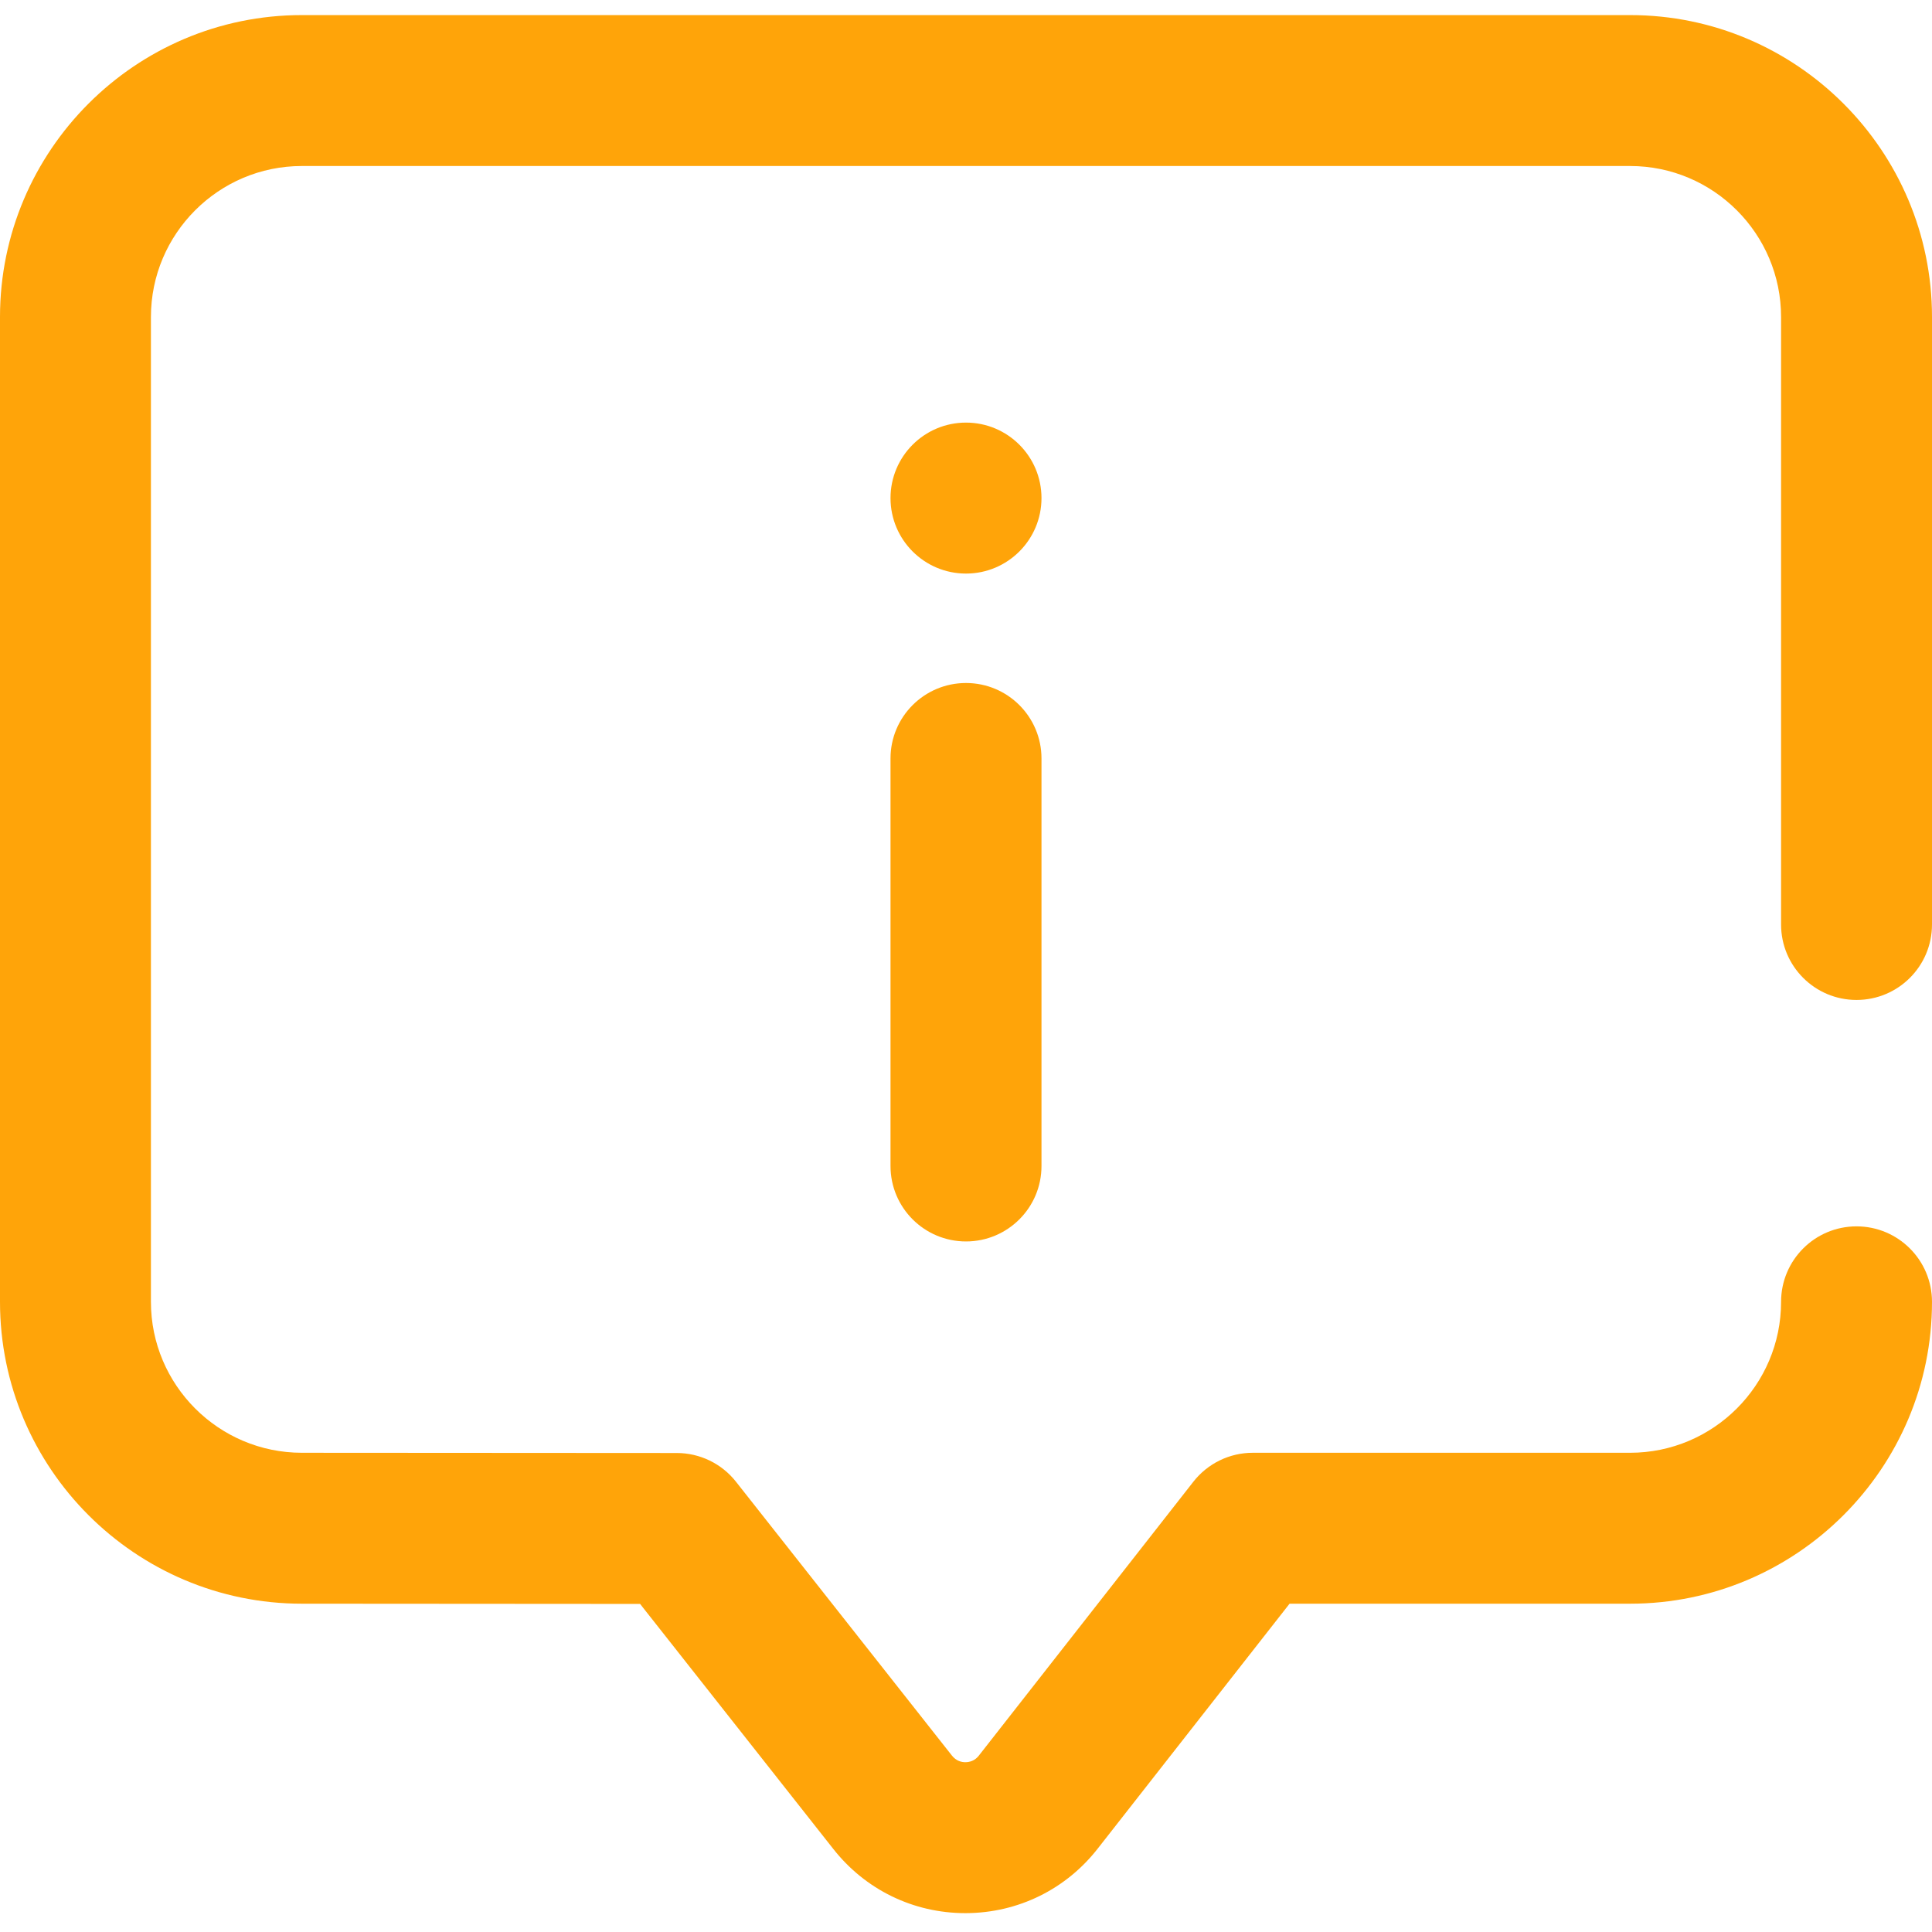
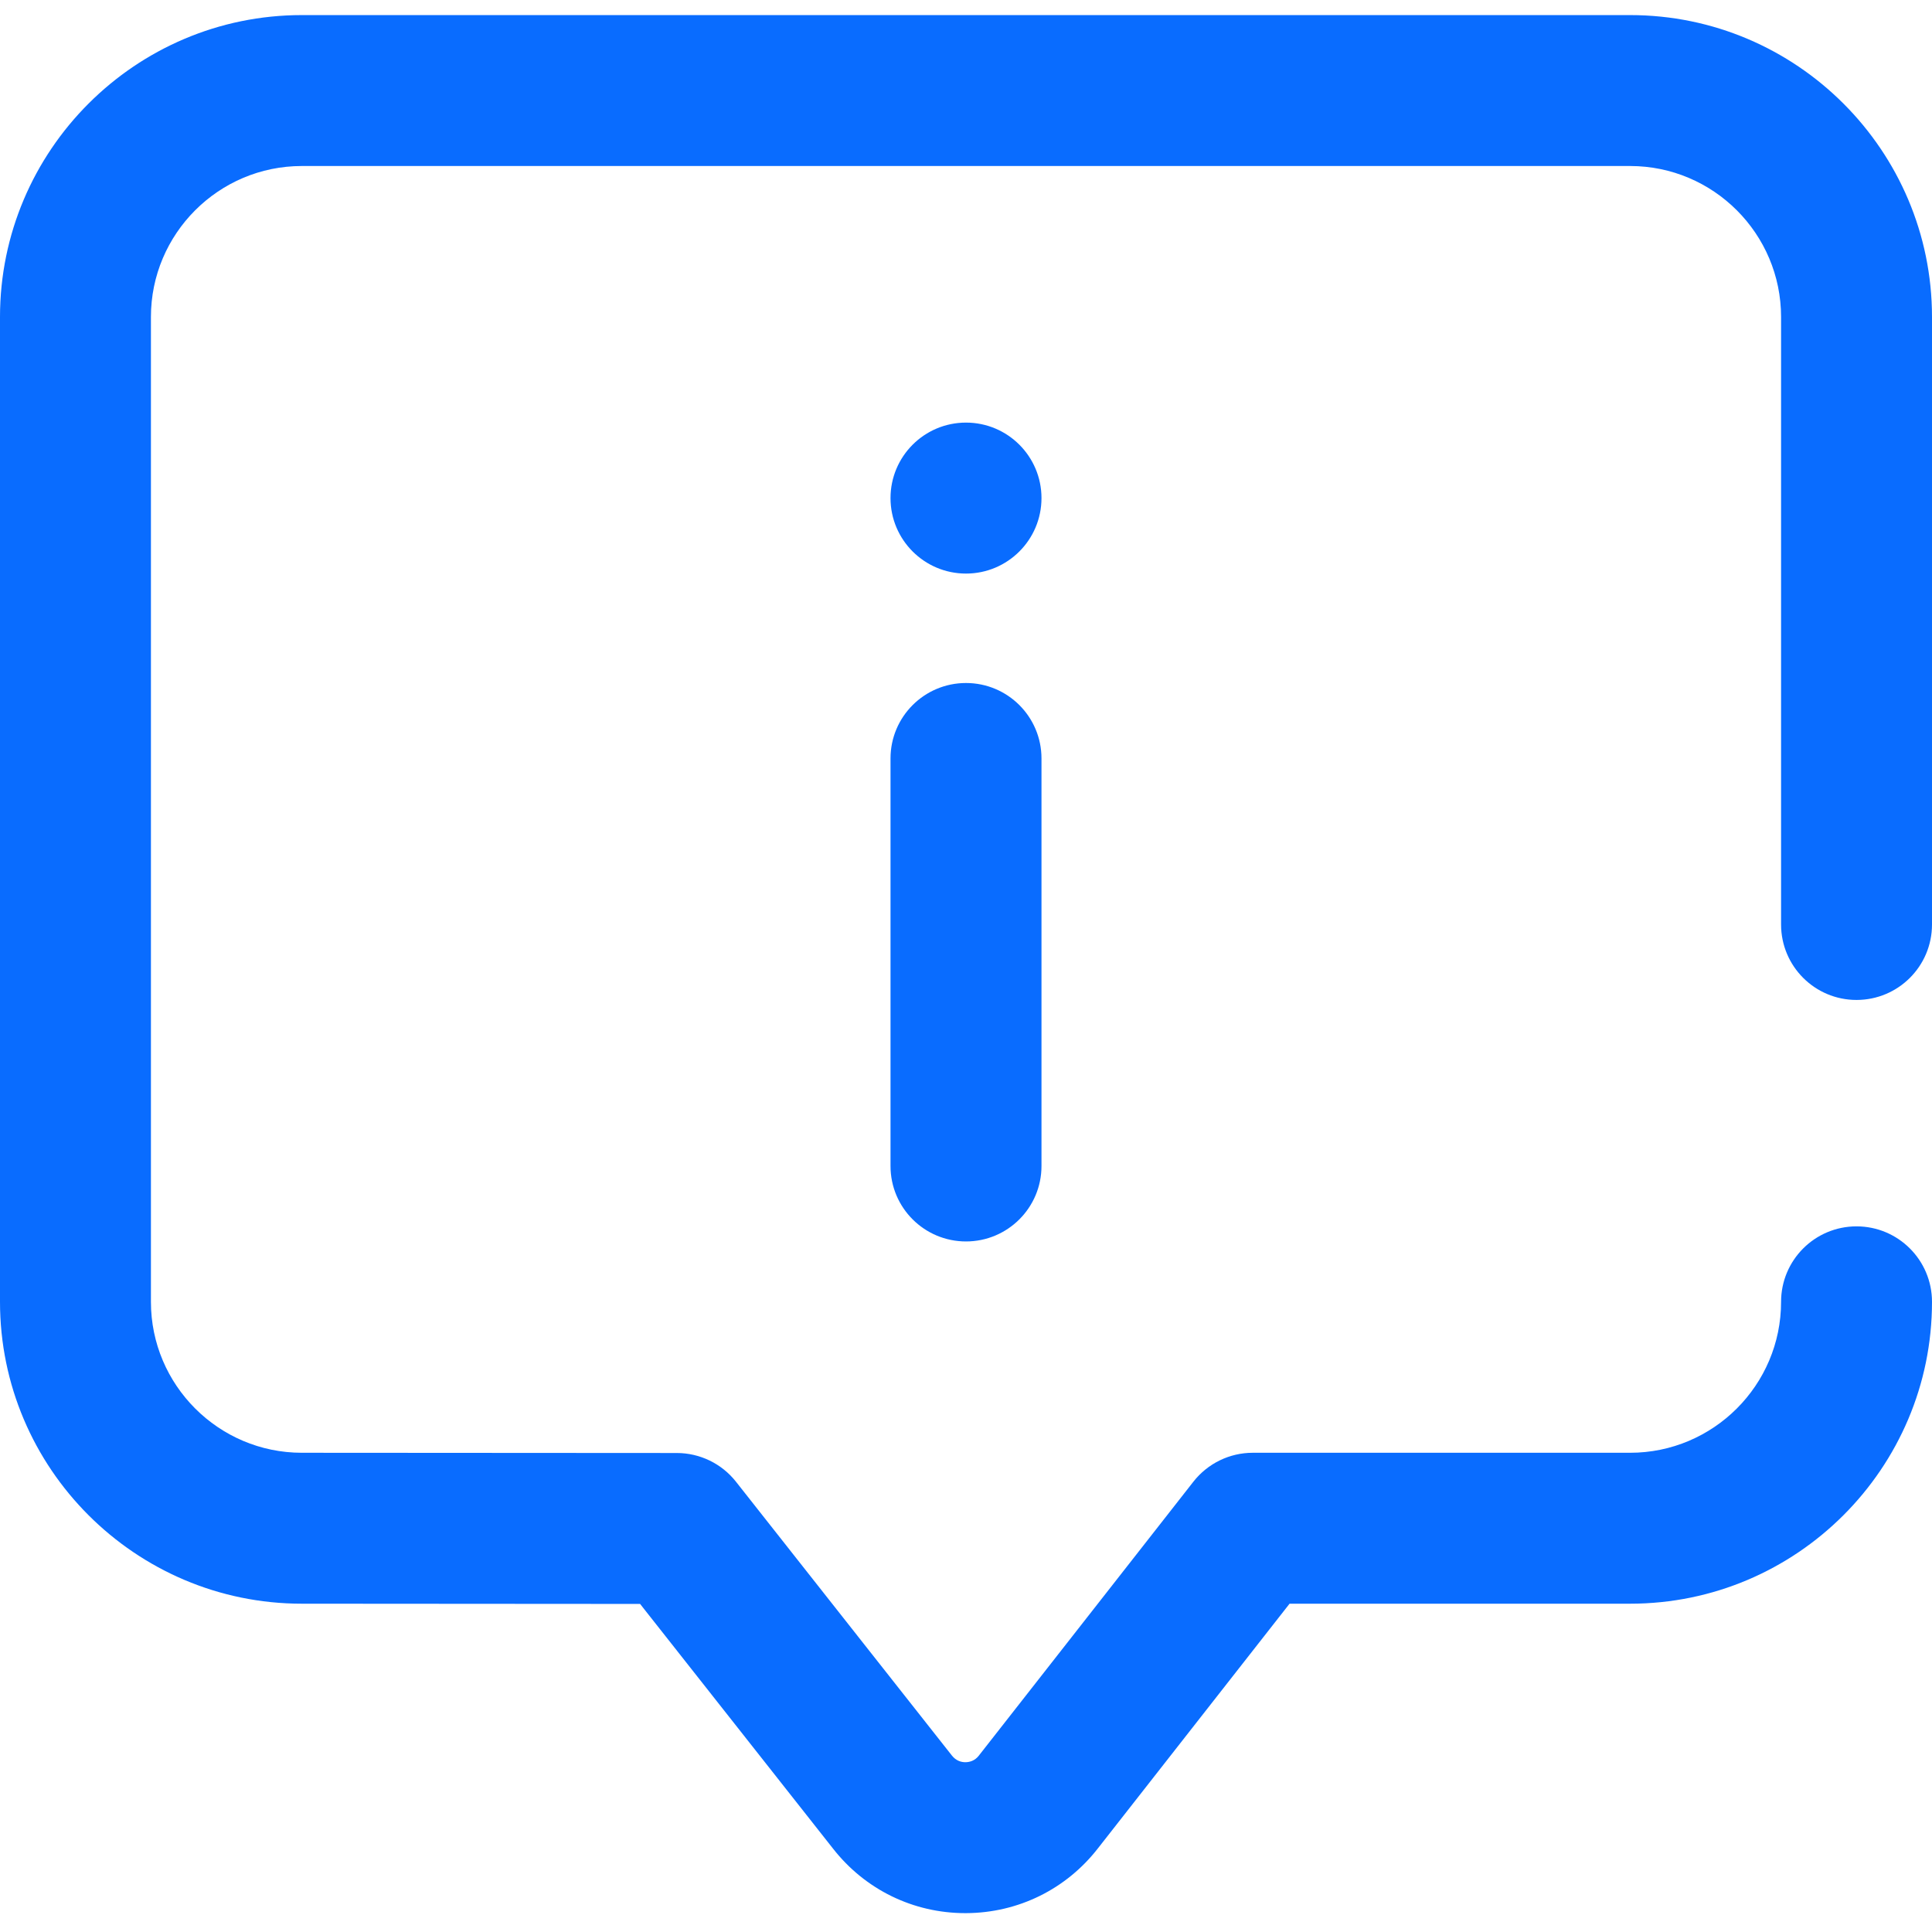
<svg xmlns="http://www.w3.org/2000/svg" width="42" height="42" viewBox="0 0 42 42" fill="none">
-   <path d="M20.986 41.59C19.855 41.59 18.808 41.079 18.11 40.188L13.915 34.868L6.562 34.863C2.944 34.863 0 31.919 0 28.301V6.891C0 3.272 2.944 0.328 6.562 0.328H35.437C39.056 0.328 42 3.272 42 6.891V20.098C42 21.004 41.266 21.738 40.359 21.738C39.453 21.738 38.719 21.004 38.719 20.098V6.891C38.719 5.081 37.247 3.609 35.437 3.609H6.562C4.753 3.609 3.281 5.081 3.281 6.891V28.301C3.281 30.11 4.753 31.582 6.562 31.582L14.712 31.587C15.214 31.587 15.689 31.817 16 32.212L20.691 38.161C20.787 38.284 20.904 38.309 20.987 38.309H20.988C21.071 38.308 21.189 38.283 21.281 38.164C21.284 38.16 21.286 38.156 21.289 38.153L25.943 32.211C26.254 31.814 26.73 31.582 27.234 31.582H35.437C37.247 31.582 38.719 30.11 38.719 28.301C38.719 27.395 39.453 26.66 40.359 26.66C41.266 26.66 42 27.395 42 28.301C42 31.919 39.056 34.863 35.437 34.863H28.034L23.876 40.171C23.183 41.068 22.136 41.585 21.001 41.59C20.996 41.59 20.991 41.59 20.986 41.59ZM22.641 25.348V16.488C22.641 15.582 21.906 14.848 21 14.848C20.094 14.848 19.359 15.582 19.359 16.488V25.348C19.359 26.254 20.094 26.988 21 26.988C21.906 26.988 22.641 26.254 22.641 25.348ZM21 9.187C20.094 9.187 19.359 9.922 19.359 10.828C19.359 11.734 20.094 12.469 21 12.469C21.906 12.469 22.641 11.734 22.641 10.828C22.641 9.922 21.906 9.187 21 9.187Z" fill="#FFA409" />
+   <path d="M20.986 41.59C19.855 41.59 18.808 41.079 18.11 40.188L13.915 34.868L6.562 34.863C2.944 34.863 0 31.919 0 28.301V6.891C0 3.272 2.944 0.328 6.562 0.328H35.437C39.056 0.328 42 3.272 42 6.891V20.098C42 21.004 41.266 21.738 40.359 21.738C39.453 21.738 38.719 21.004 38.719 20.098V6.891C38.719 5.081 37.247 3.609 35.437 3.609H6.562C4.753 3.609 3.281 5.081 3.281 6.891V28.301C3.281 30.11 4.753 31.582 6.562 31.582L14.712 31.587C15.214 31.587 15.689 31.817 16 32.212L20.691 38.161C20.787 38.284 20.904 38.309 20.987 38.309H20.988C21.071 38.308 21.189 38.283 21.281 38.164C21.284 38.16 21.286 38.156 21.289 38.153L25.943 32.211C26.254 31.814 26.73 31.582 27.234 31.582H35.437C37.247 31.582 38.719 30.11 38.719 28.301C38.719 27.395 39.453 26.66 40.359 26.66C41.266 26.66 42 27.395 42 28.301C42 31.919 39.056 34.863 35.437 34.863H28.034L23.876 40.171C23.183 41.068 22.136 41.585 21.001 41.59C20.996 41.59 20.991 41.59 20.986 41.59ZM22.641 25.348V16.488C22.641 15.582 21.906 14.848 21 14.848C20.094 14.848 19.359 15.582 19.359 16.488V25.348C19.359 26.254 20.094 26.988 21 26.988C21.906 26.988 22.641 26.254 22.641 25.348ZM21 9.187C20.094 9.187 19.359 9.922 19.359 10.828C19.359 11.734 20.094 12.469 21 12.469C21.906 12.469 22.641 11.734 22.641 10.828C22.641 9.922 21.906 9.187 21 9.187Z" fill="#096CFF" />
</svg>
